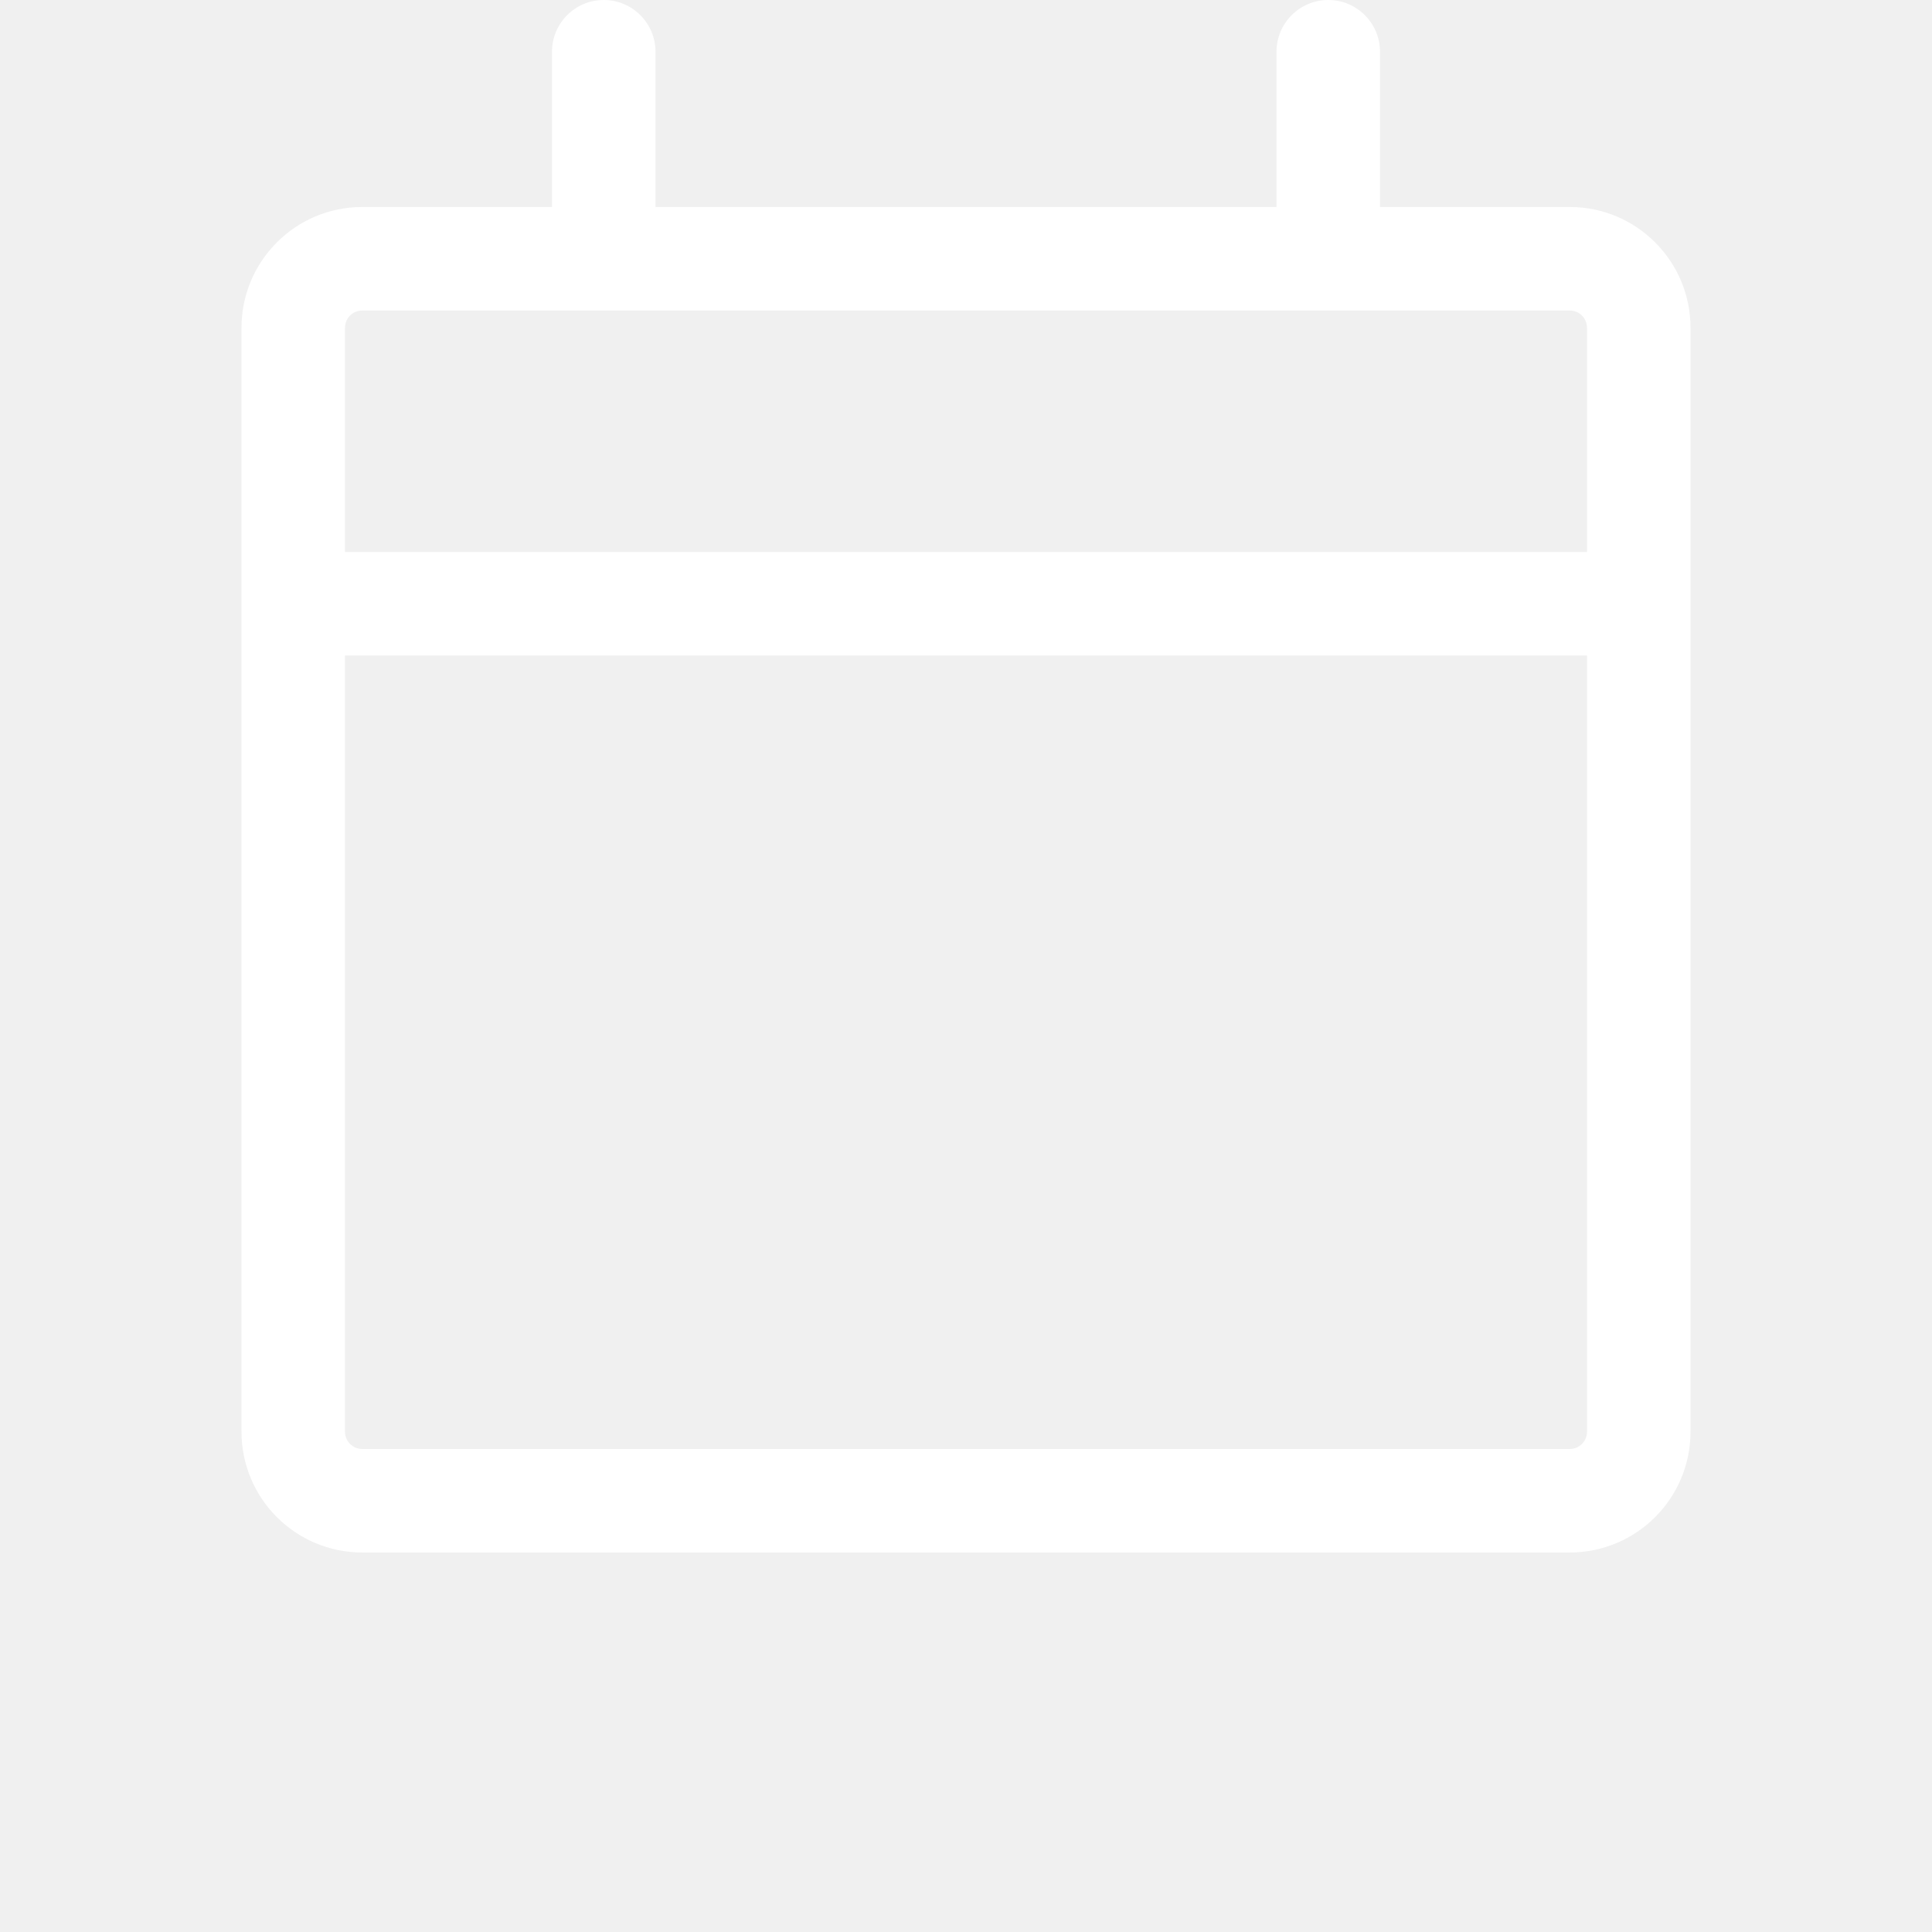
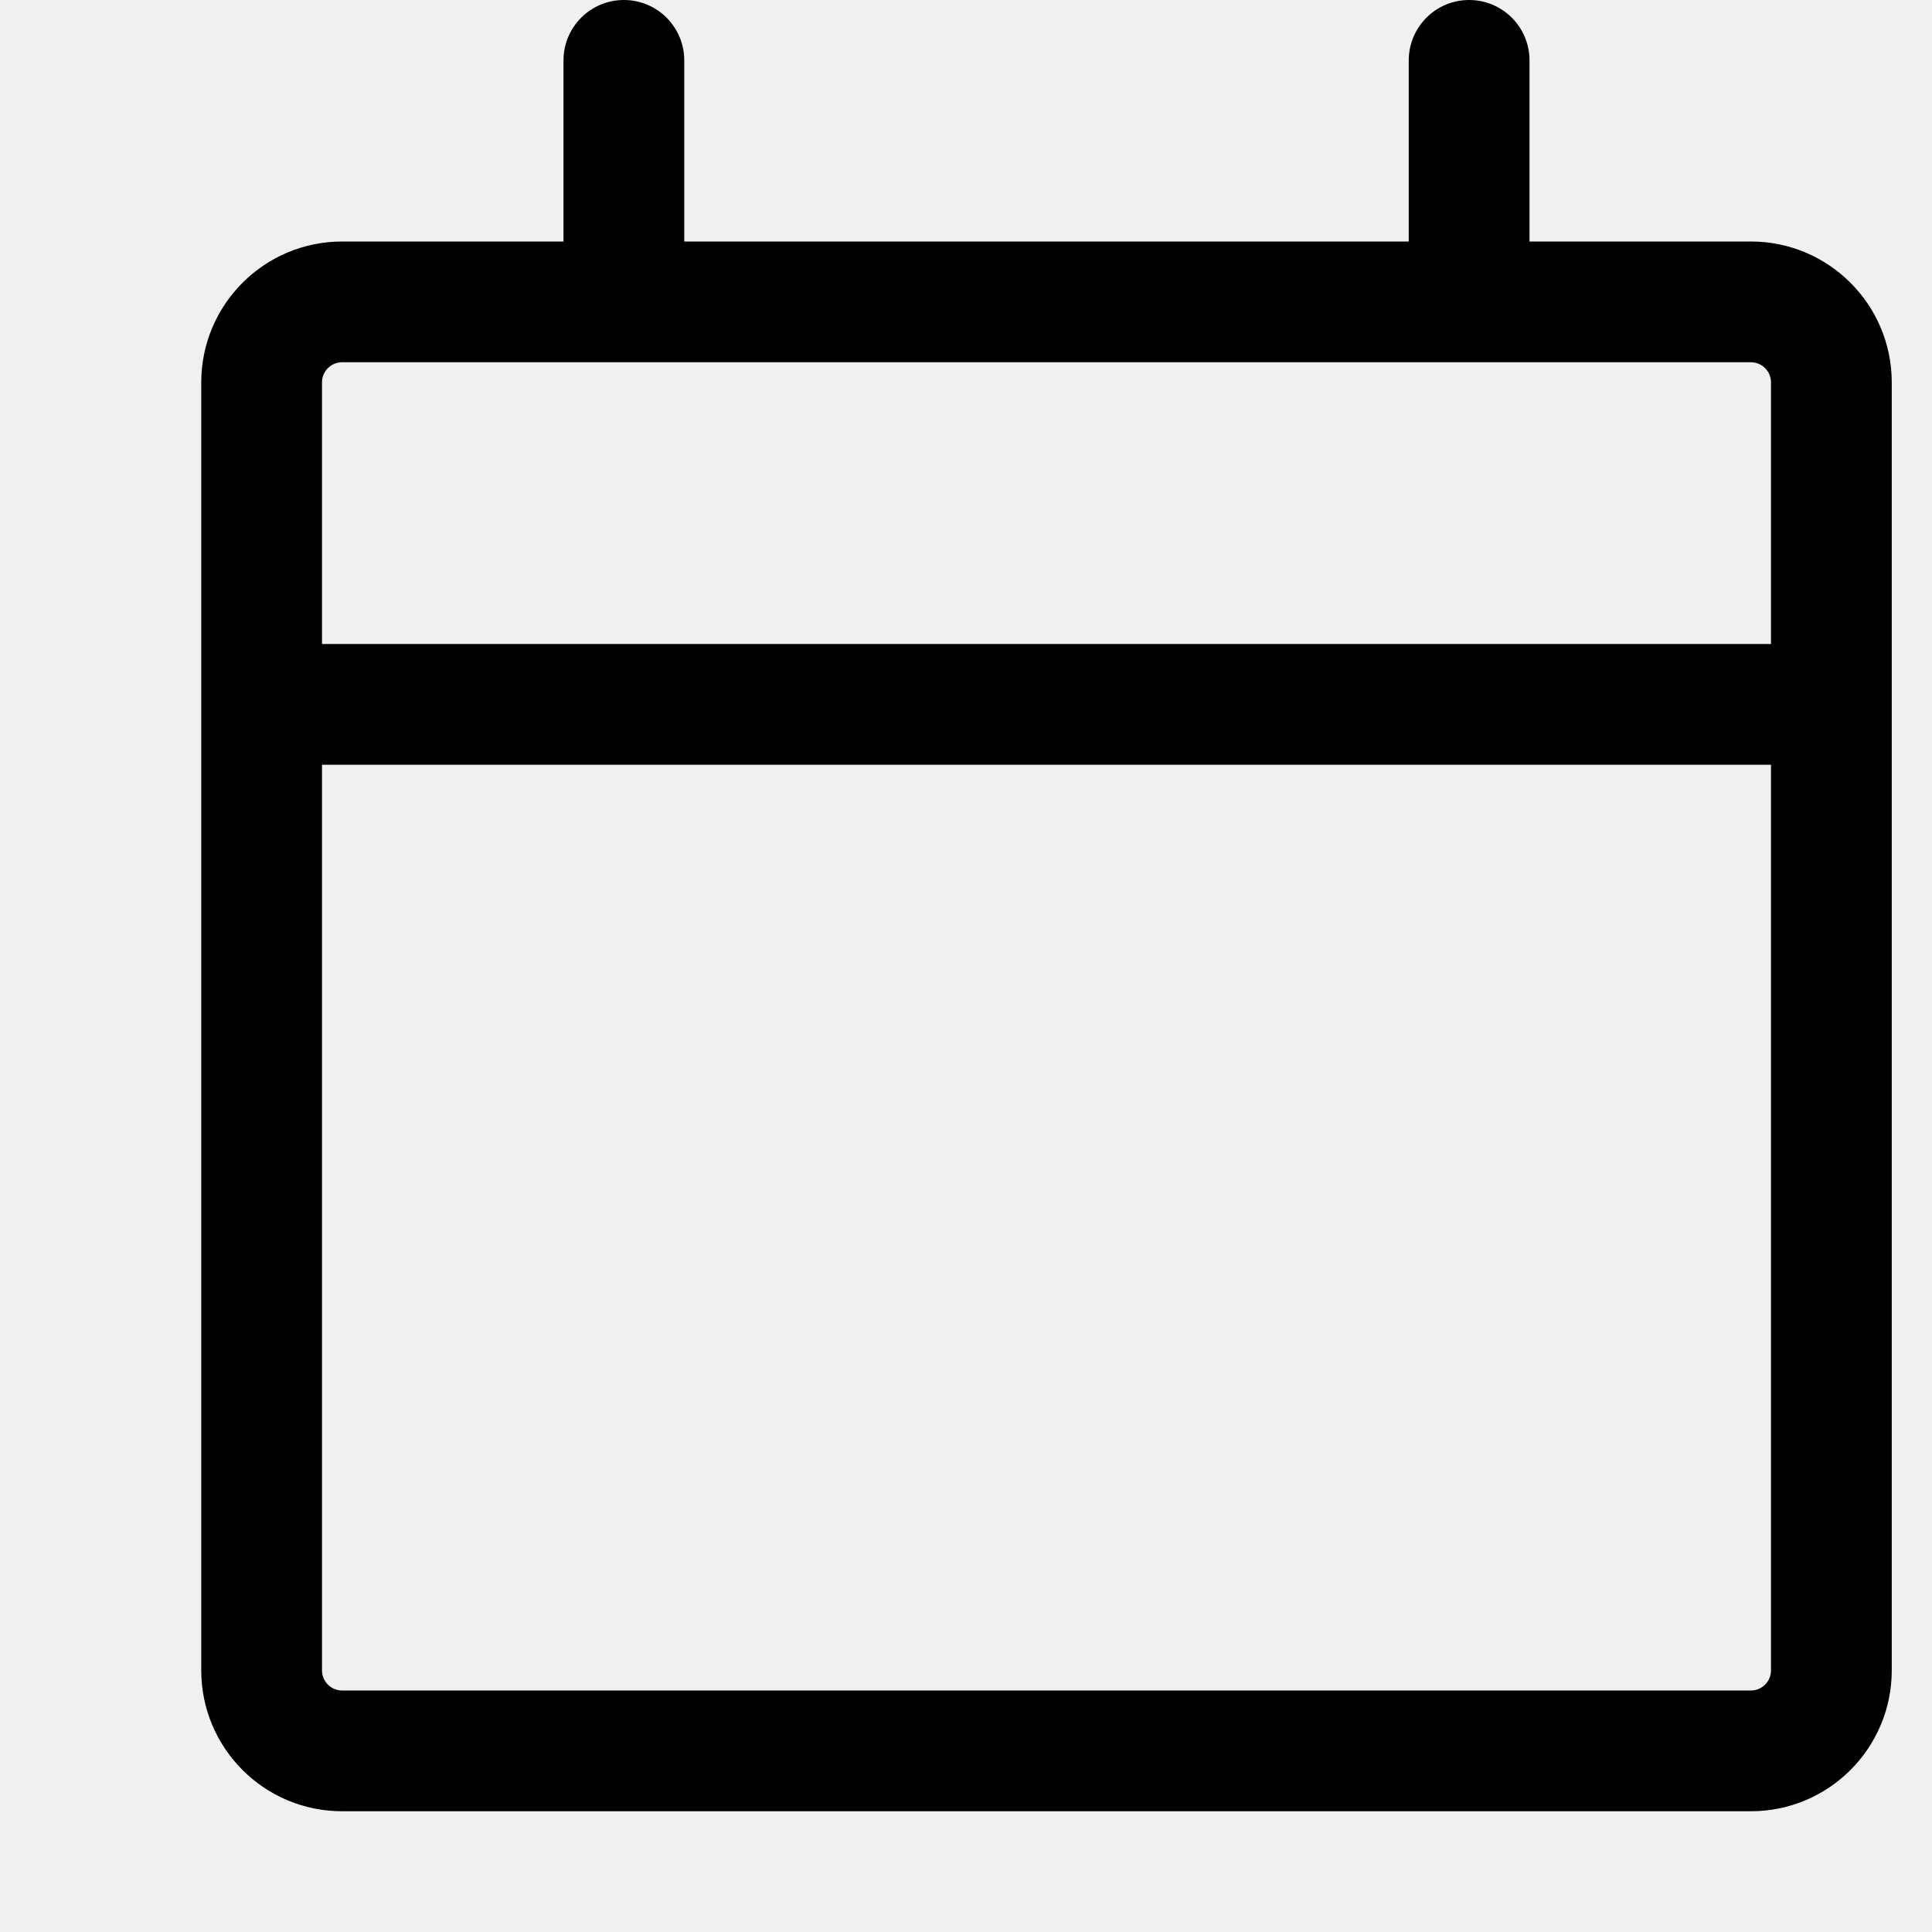
- <svg xmlns="http://www.w3.org/2000/svg" fill="white" viewBox="0 0 24 28" width="28" height="28">
+ <svg xmlns="http://www.w3.org/2000/svg" fill="black" viewBox="0 0 22 24" width="30" height="30">
  <path fill-rule="evenodd" d="M6.75 0a.75.75 0 01.75.75V3h9V.75a.75.75 0 011.5 0V3h2.75c.966 0 1.75.784 1.75 1.75v16a1.75 1.75 0 01-1.75 1.75H3.25a1.75 1.75 0 01-1.75-1.75v-16C1.5 3.784 2.284 3 3.25 3H6V.75A.75.75 0 016.75 0zm-3.5 4.5a.25.25 0 00-.25.25V8h18V4.75a.25.25 0 00-.25-.25H3.25zM21 9.5H3v11.25c0 .138.112.25.25.25h17.5a.25.25 0 00.25-.25V9.5z" />
</svg>
